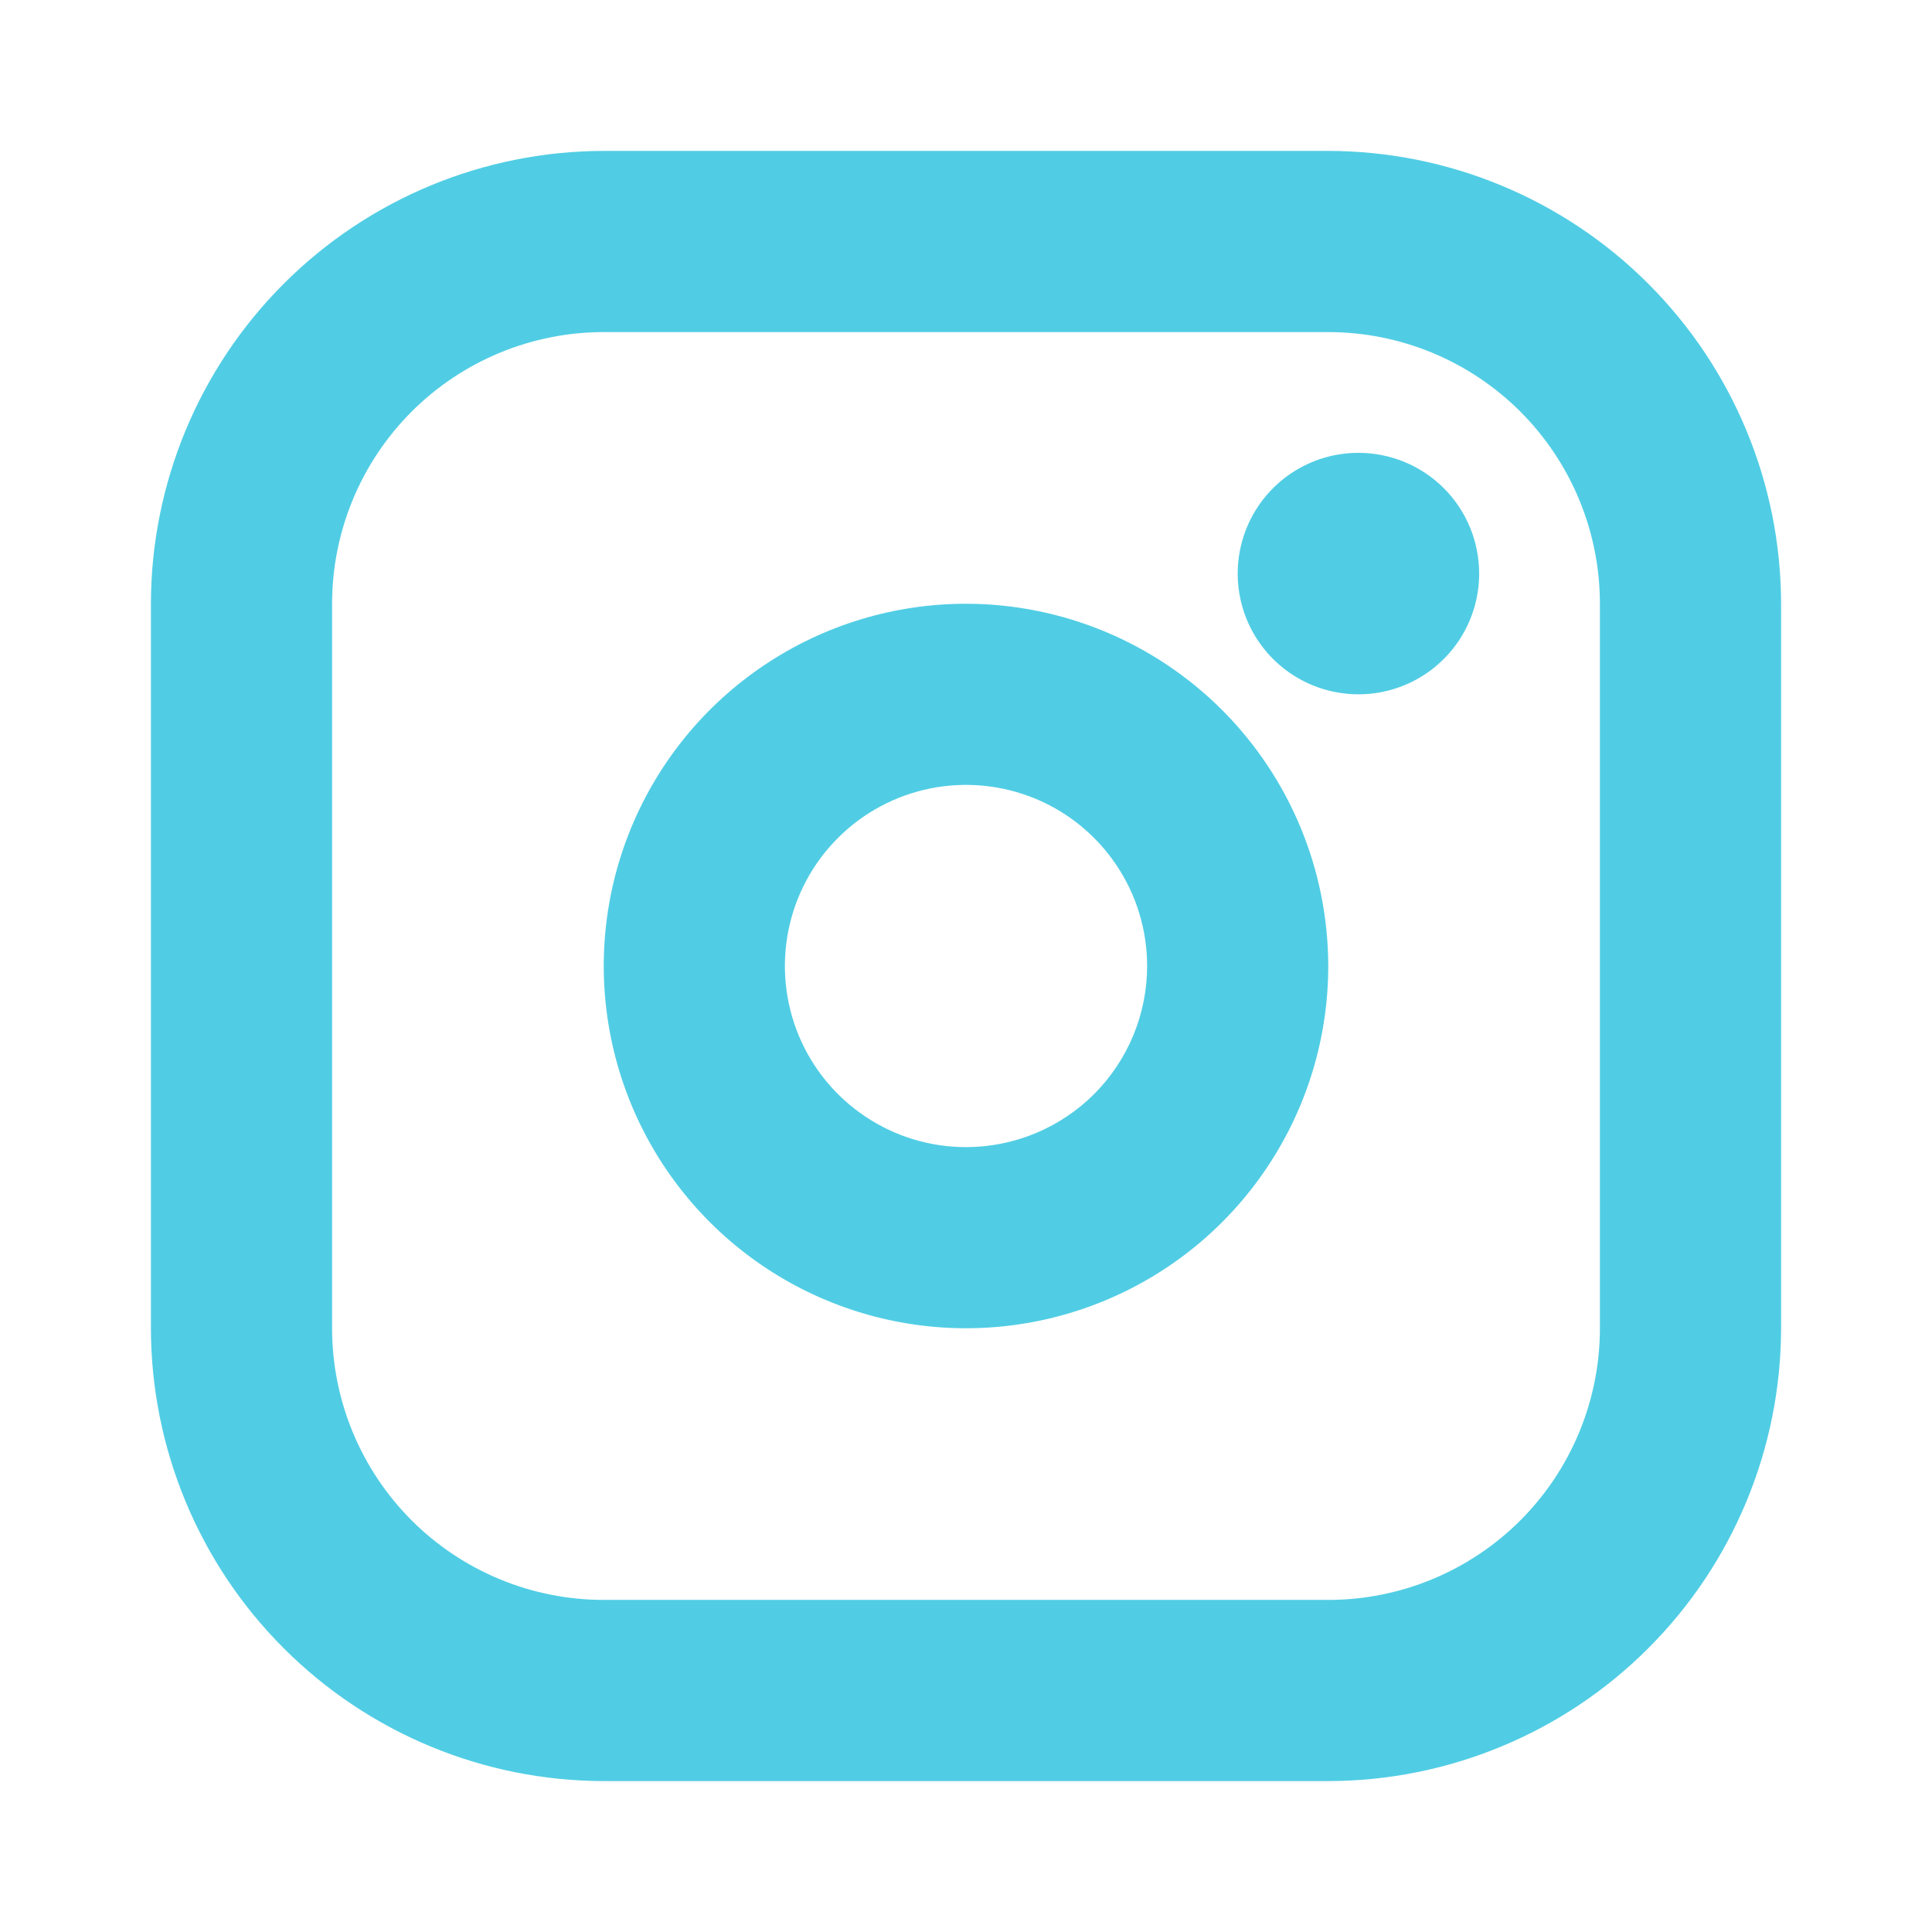
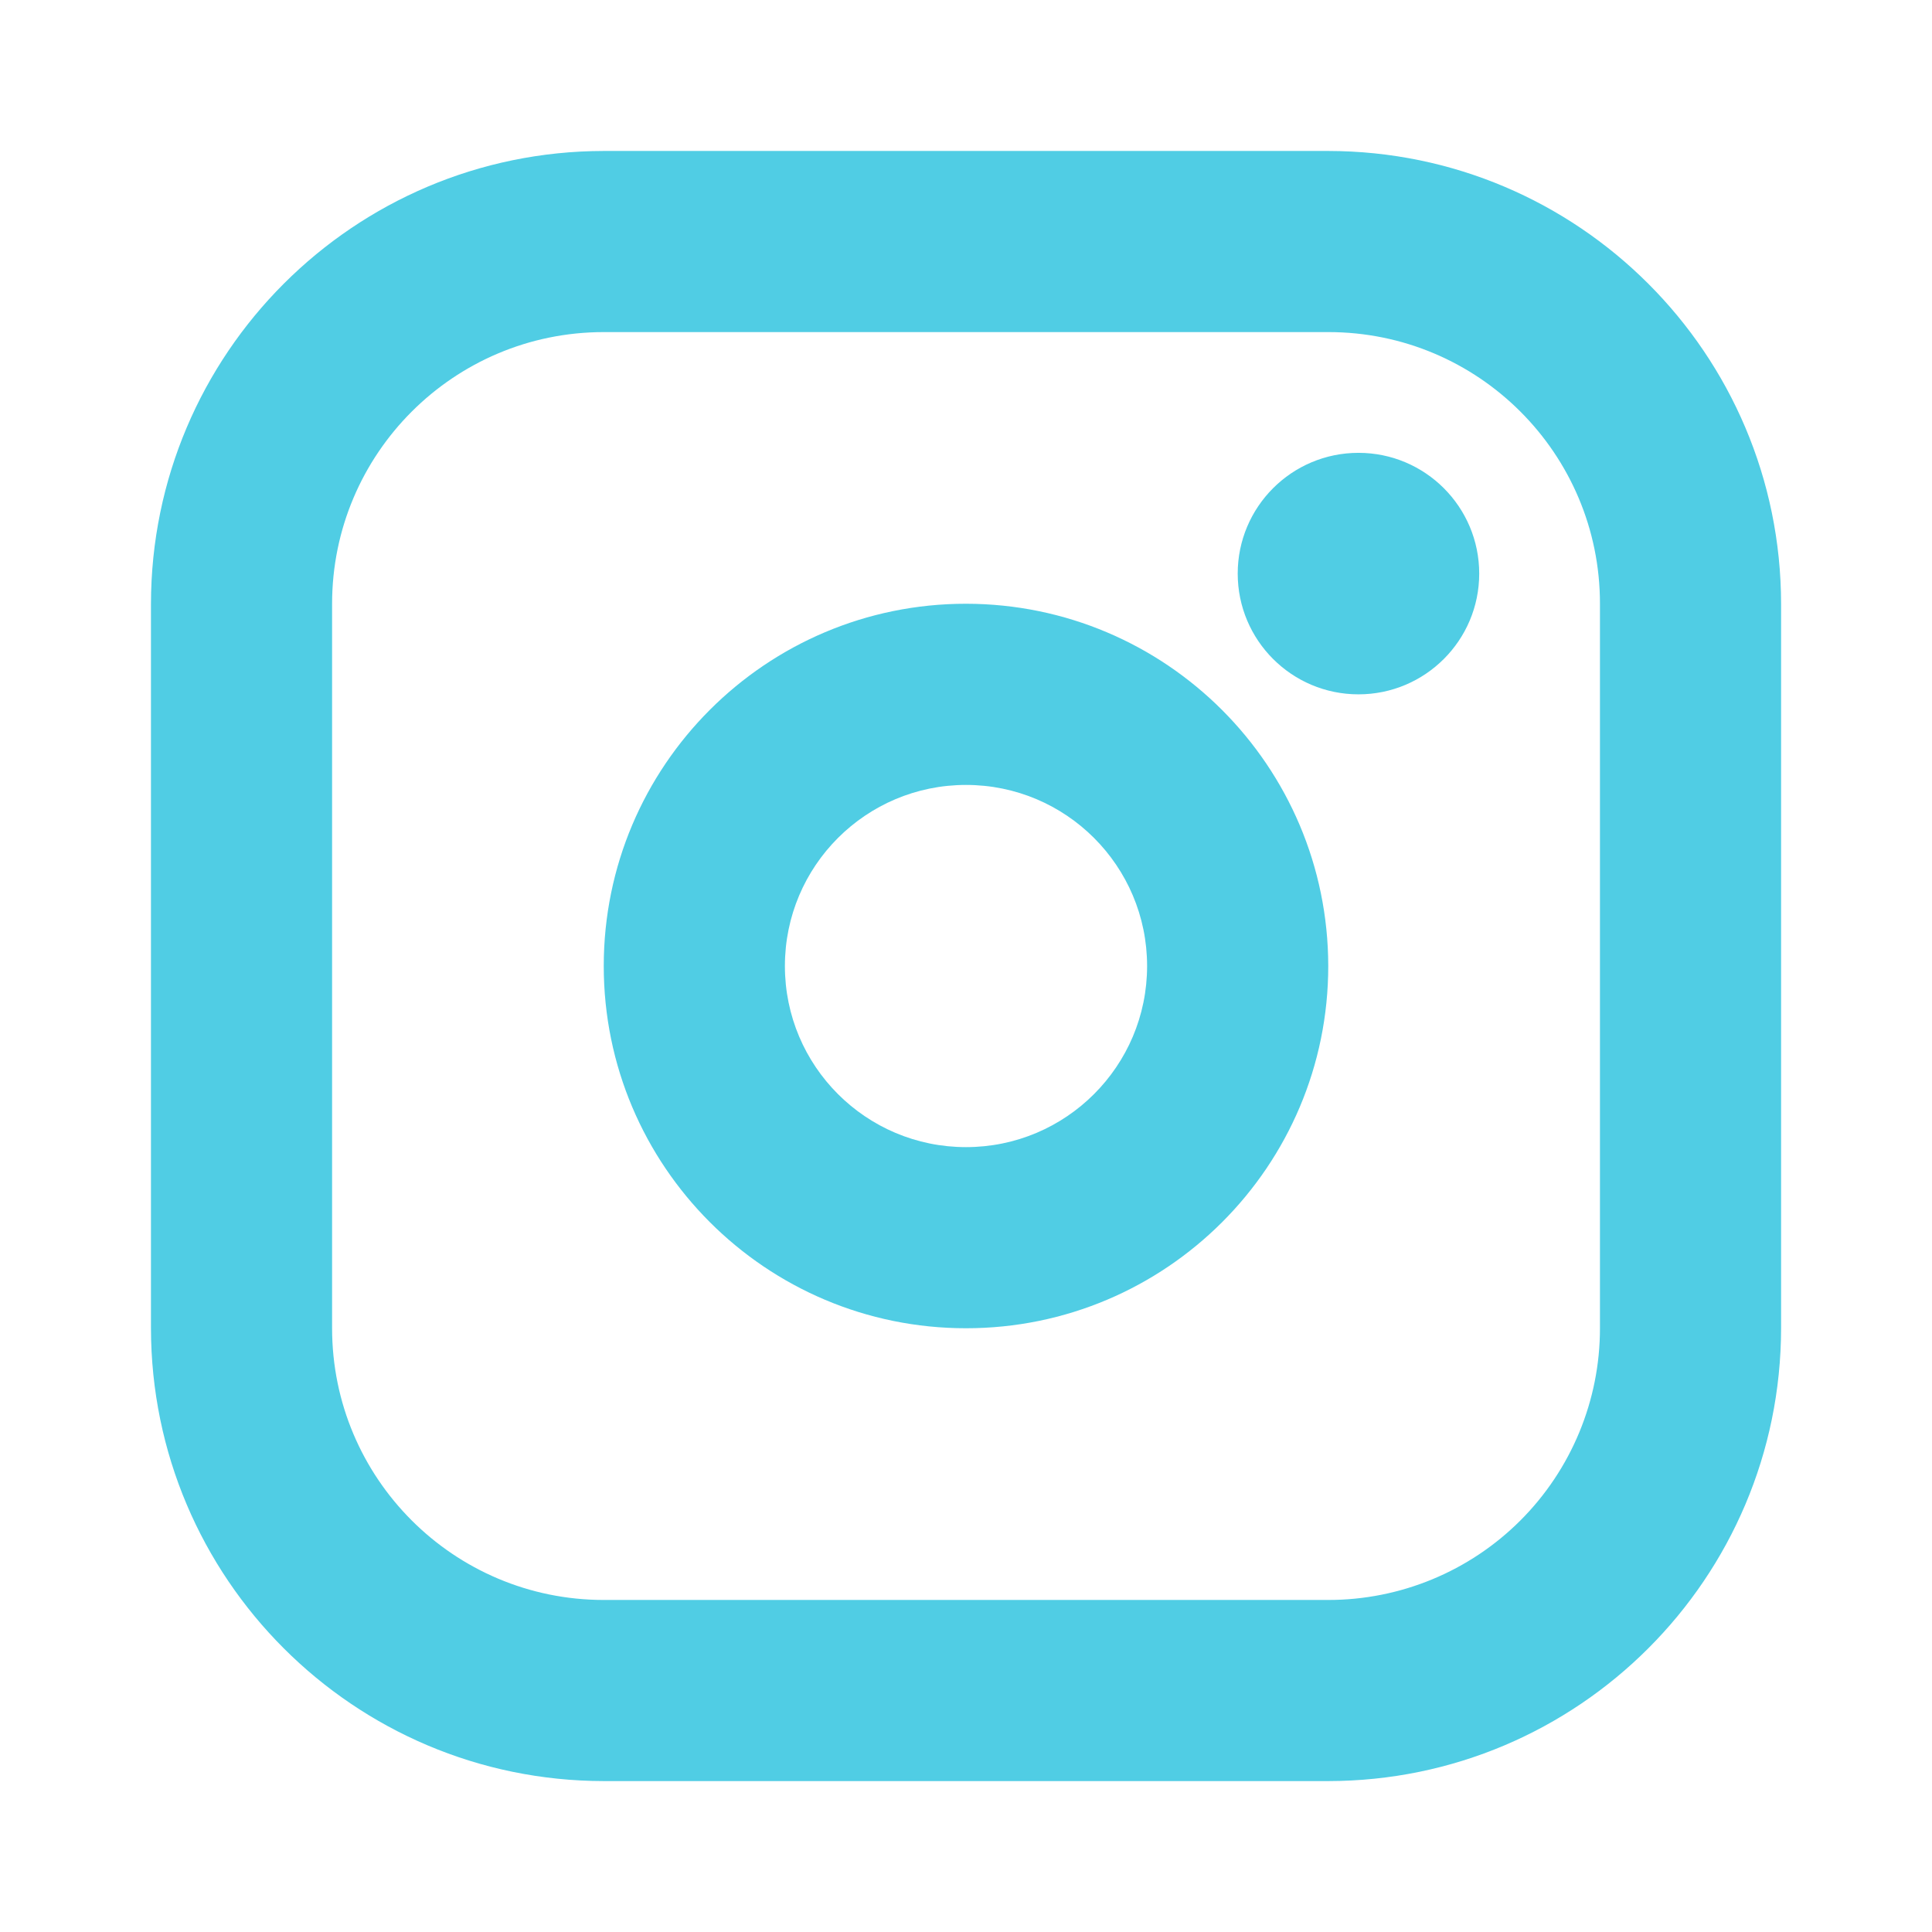
- <svg xmlns="http://www.w3.org/2000/svg" width="32" height="32" viewBox="0 0 36 36" fill="none">
-   <path d="M18 11.25C16.665 11.25 15.36 11.646 14.25 12.388C13.14 13.129 12.275 14.184 11.764 15.417C11.253 16.65 11.119 18.008 11.38 19.317C11.64 20.626 12.283 21.829 13.227 22.773C14.171 23.717 15.374 24.36 16.683 24.62C17.992 24.881 19.35 24.747 20.583 24.236C21.817 23.725 22.871 22.86 23.612 21.75C24.354 20.64 24.75 19.335 24.75 18C24.748 16.21 24.036 14.495 22.771 13.229C21.505 11.964 19.79 11.252 18 11.25ZM18 21.375C17.332 21.375 16.68 21.177 16.125 20.806C15.57 20.435 15.137 19.908 14.882 19.292C14.627 18.675 14.56 17.996 14.69 17.342C14.82 16.687 15.142 16.085 15.614 15.614C16.085 15.142 16.687 14.82 17.342 14.69C17.996 14.56 18.675 14.627 19.292 14.882C19.908 15.137 20.435 15.57 20.806 16.125C21.177 16.68 21.375 17.332 21.375 18C21.375 18.895 21.019 19.754 20.387 20.387C19.754 21.019 18.895 21.375 18 21.375ZM24.75 2.812H11.25C9.013 2.815 6.868 3.705 5.287 5.287C3.705 6.868 2.815 9.013 2.812 11.25V24.75C2.815 26.987 3.705 29.132 5.287 30.713C6.868 32.295 9.013 33.185 11.25 33.188H24.75C26.987 33.185 29.132 32.295 30.713 30.713C32.295 29.132 33.185 26.987 33.188 24.75V11.25C33.185 9.013 32.295 6.868 30.713 5.287C29.132 3.705 26.987 2.815 24.75 2.812ZM29.812 24.75C29.812 26.093 29.279 27.38 28.33 28.33C27.38 29.279 26.093 29.812 24.75 29.812H11.25C9.907 29.812 8.62 29.279 7.67 28.33C6.721 27.38 6.188 26.093 6.188 24.75V11.25C6.188 9.907 6.721 8.62 7.67 7.67C8.62 6.721 9.907 6.188 11.25 6.188H24.75C26.093 6.188 27.38 6.721 28.33 7.67C29.279 8.62 29.812 9.907 29.812 11.25V24.75ZM27.562 10.688C27.562 11.133 27.43 11.568 27.183 11.938C26.936 12.307 26.585 12.596 26.174 12.766C25.762 12.937 25.31 12.981 24.873 12.894C24.437 12.807 24.036 12.593 23.721 12.278C23.407 11.964 23.192 11.563 23.106 11.127C23.019 10.69 23.064 10.238 23.234 9.826C23.404 9.415 23.692 9.064 24.062 8.817C24.433 8.569 24.867 8.438 25.312 8.438C25.909 8.438 26.482 8.675 26.904 9.097C27.325 9.518 27.562 10.091 27.562 10.688Z" fill="#50CDE4" />
+ <svg xmlns="http://www.w3.org/2000/svg" width="32" height="32" fill="none" viewBox="0 0 36 36">
+   <path fill="#50CDE4" d="M18 11.25A6.75 6.75 0 1 0 24.75 18 6.757 6.757 0 0 0 18 11.25m0 10.125a3.374 3.374 0 1 1 0-6.749 3.374 3.374 0 0 1 0 6.749m6.75-18.562h-13.5a8.447 8.447 0 0 0-8.437 8.437v13.5a8.447 8.447 0 0 0 8.437 8.438h13.5a8.447 8.447 0 0 0 8.438-8.438v-13.5a8.447 8.447 0 0 0-8.438-8.437m5.063 21.937a5.06 5.06 0 0 1-5.063 5.063h-13.5a5.063 5.063 0 0 1-5.062-5.063v-13.5a5.063 5.063 0 0 1 5.062-5.062h13.5a5.06 5.06 0 0 1 5.063 5.062zm-2.25-14.062a2.25 2.25 0 1 1-4.5 0 2.25 2.25 0 0 1 4.5 0" />
</svg>
